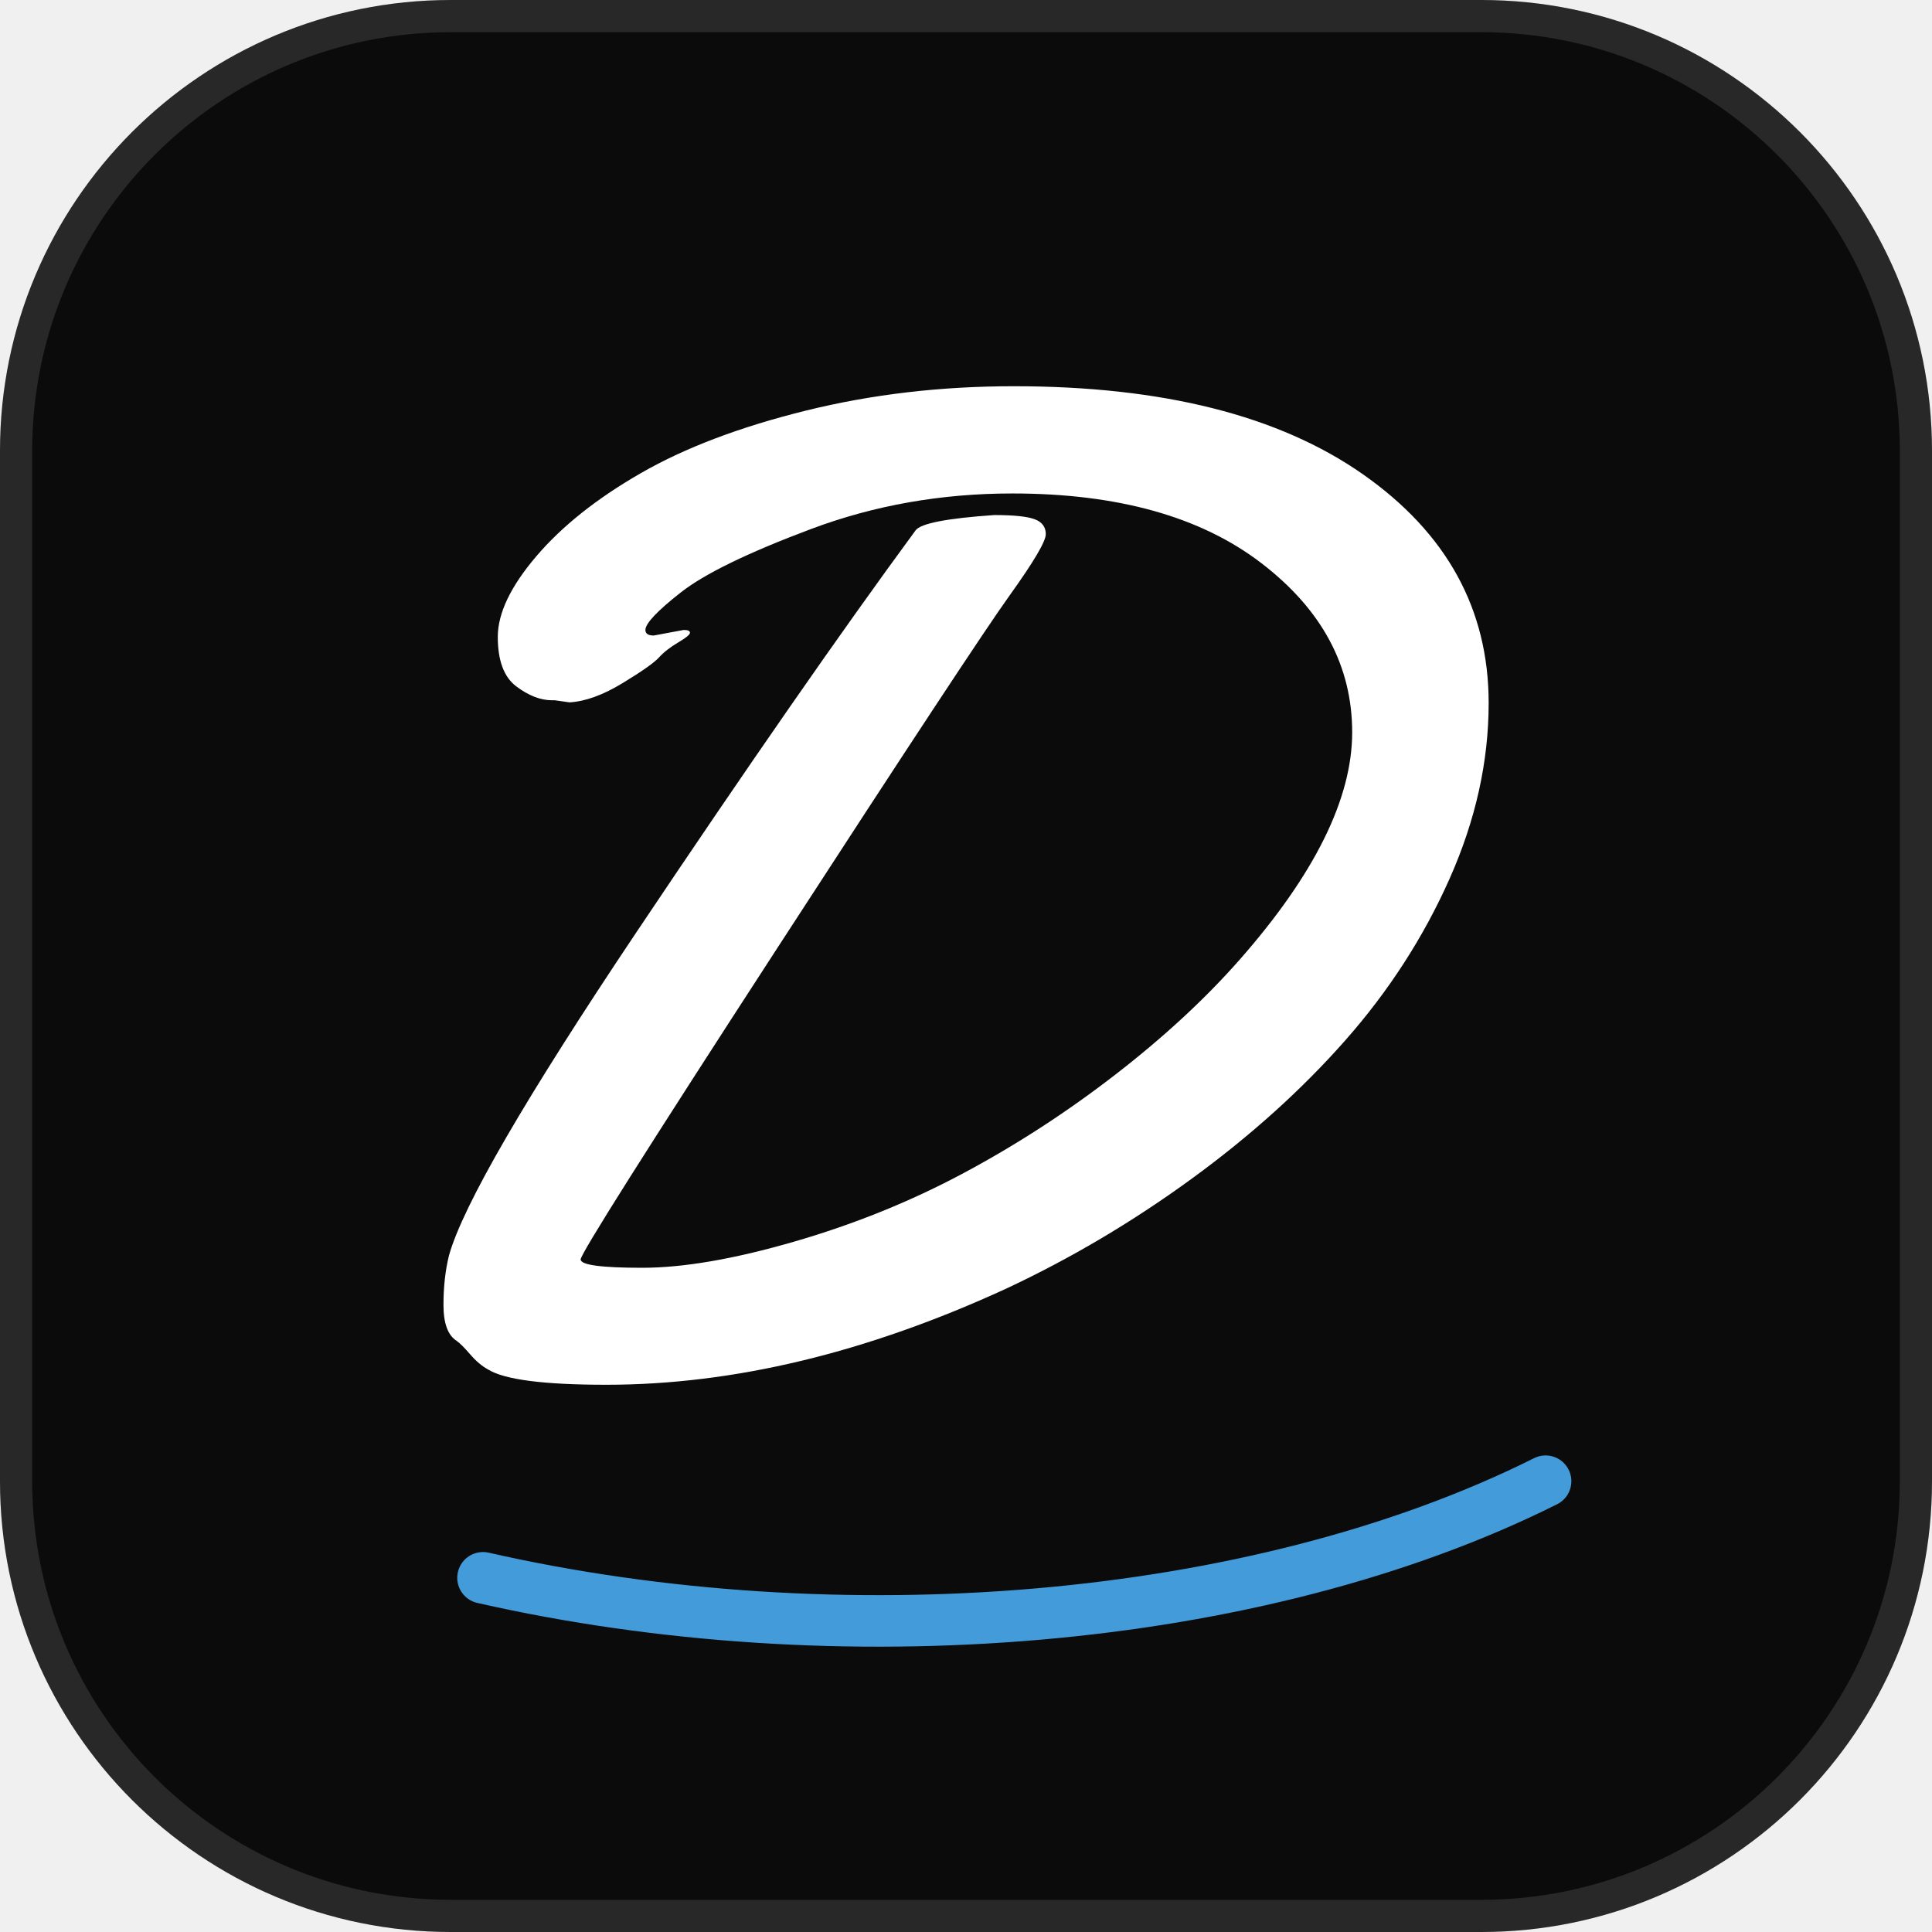
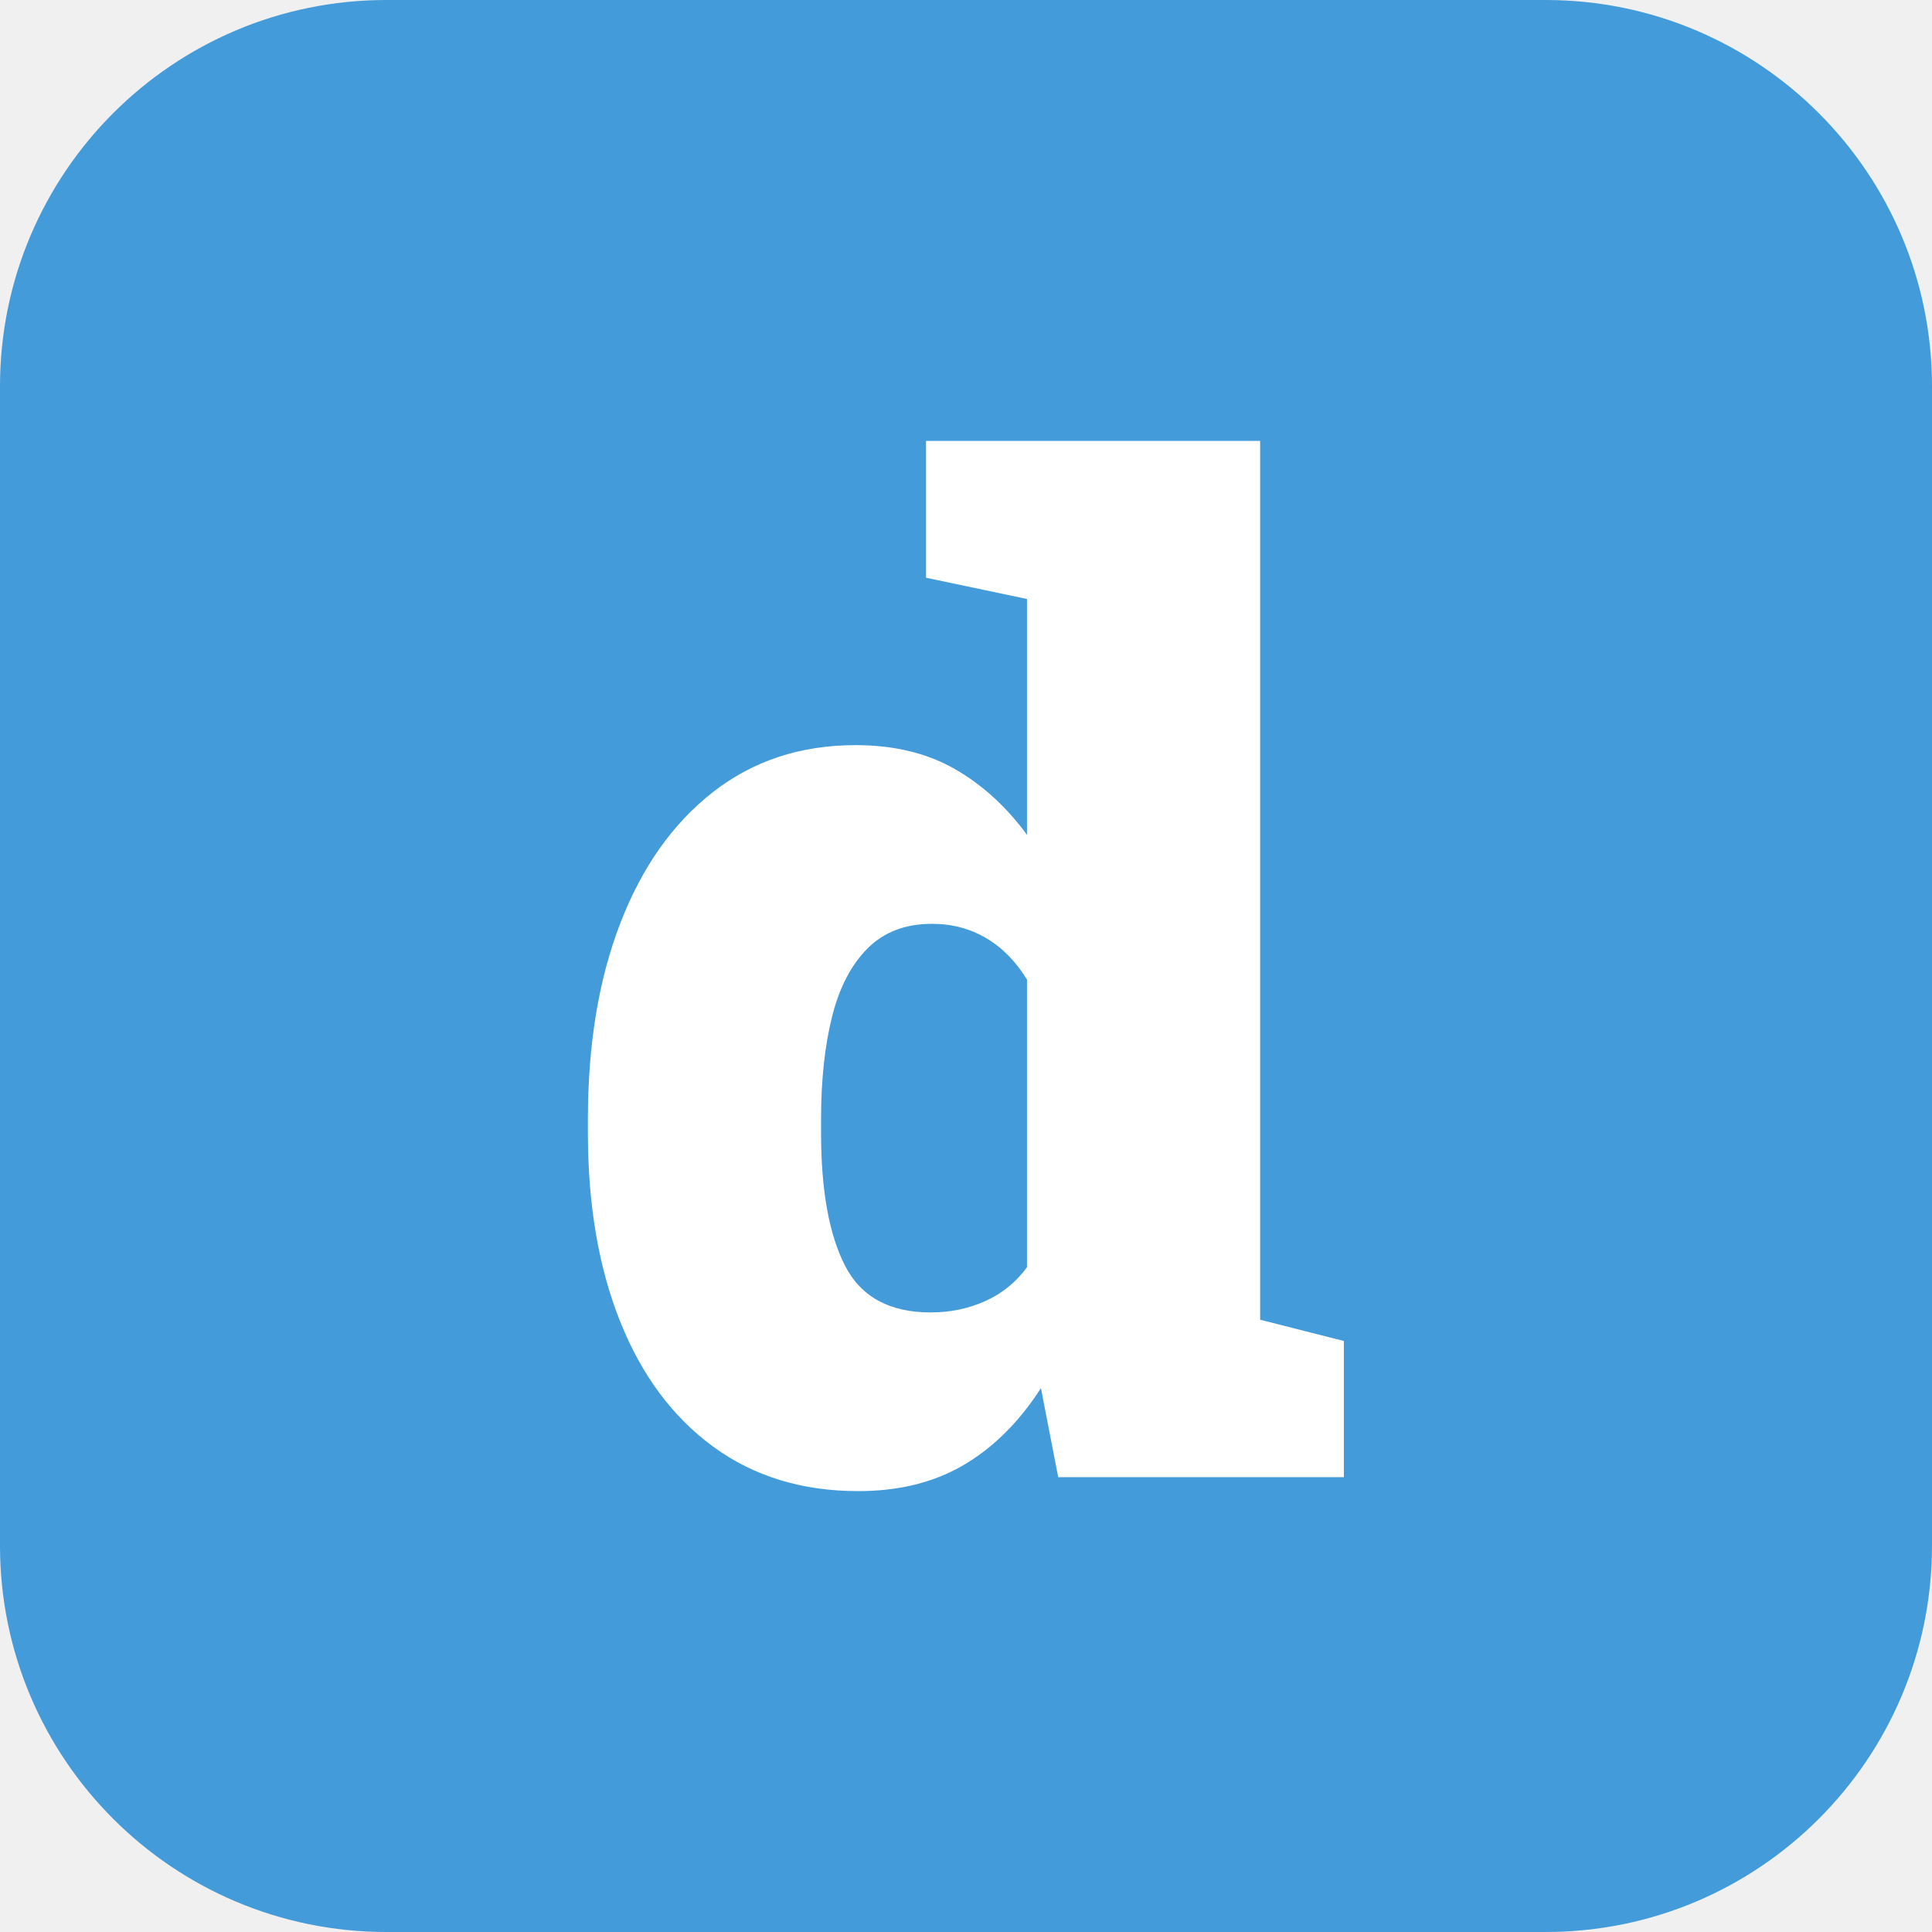
- <svg xmlns="http://www.w3.org/2000/svg" viewBox="0 0 120 120" role="img" aria-label="David">
-   <rect width="120" height="120" rx="28" fill="#0B0B0C" />
-   <rect x="1" y="1" width="118" height="118" rx="27" fill="none" stroke="#FFFFFF" stroke-opacity=".12" stroke-width="2" />
-   <g transform="translate(14.57 86.01) scale(0.04325)">
-     <path fill="#FFFFFF" d="M481 -980 460 -983H456Q431 -983 404.5 -1003.0Q378 -1023 378.0 -1074.0Q378 -1125 433.5 -1190.0Q489 -1255 584.0 -1309.5Q679 -1364 820.5 -1399.0Q962 -1434 1119 -1434Q1440 -1434 1620.5 -1307.5Q1801 -1181 1801 -979Q1801 -853 1745.0 -727.0Q1689 -601 1595.0 -494.5Q1501 -388 1374.0 -295.5Q1247 -203 1108 -138Q808 0 534 0Q399 0 364 -22Q351 -29 338.5 -43.5Q326 -58 319 -63Q300 -75 300.0 -114.5Q300 -154 308 -186Q338 -293 577.5 -650.5Q817 -1008 978 -1227Q989 -1242 1091 -1249Q1133 -1249 1149.0 -1243.0Q1165 -1237 1165.0 -1221.5Q1165 -1206 1113.0 -1133.5Q1061 -1061 779.0 -626.5Q497 -192 497.0 -180.0Q497 -168 585.5 -168.0Q674 -168 803.5 -205.5Q933 -243 1047.0 -304.0Q1161 -365 1265.0 -445.5Q1369 -526 1443 -610Q1605 -794 1605.0 -937.0Q1605 -1080 1474.5 -1180.0Q1344 -1280 1117 -1280Q964 -1280 828.0 -1229.0Q692 -1178 641.0 -1138.0Q590 -1098 590 -1084Q590 -1076 602 -1076L645 -1084Q654 -1084 654.0 -1080.0Q654 -1076 637.0 -1066.0Q620 -1056 609.5 -1044.5Q599 -1033 557.0 -1007.5Q515 -982 481 -980Z" />
+ <svg xmlns="http://www.w3.org/2000/svg" viewBox="0 0 120 120" role="img" aria-label="david">
+   <rect width="120" height="120" rx="24" fill="#439BDA" />
+   <g transform="translate(34.04 91.75) scale(0.04126)">
+     <path fill="#FFFFFF" d="M467 21Q340 21 248.5 -46.0Q157 -113 108.5 -234.5Q60 -356 60 -518V-539Q60 -708 109.0 -834.5Q158 -961 248.5 -1031.5Q339 -1102 463 -1102Q549 -1102 611.5 -1066.5Q674 -1031 721 -967V-1322L569 -1354V-1560H1072V-237L1198 -205V0H768L742 -134Q693 -58 626.0 -18.5Q559 21 467 21ZM576 -248Q620 -248 658.0 -265.0Q696 -282 721 -316V-749Q696 -790 659.5 -811.5Q623 -833 578 -833Q518 -833 481.0 -796.0Q444 -759 427.5 -693.0Q411 -627 411 -539V-518Q411 -389 447.0 -318.5Q483 -248 576 -248Z" />
  </g>
-   <path d="M30 98 C 52 103, 78 101, 96 92" fill="none" stroke="#439BDA" stroke-width="3.2" stroke-linecap="round" />
</svg>
